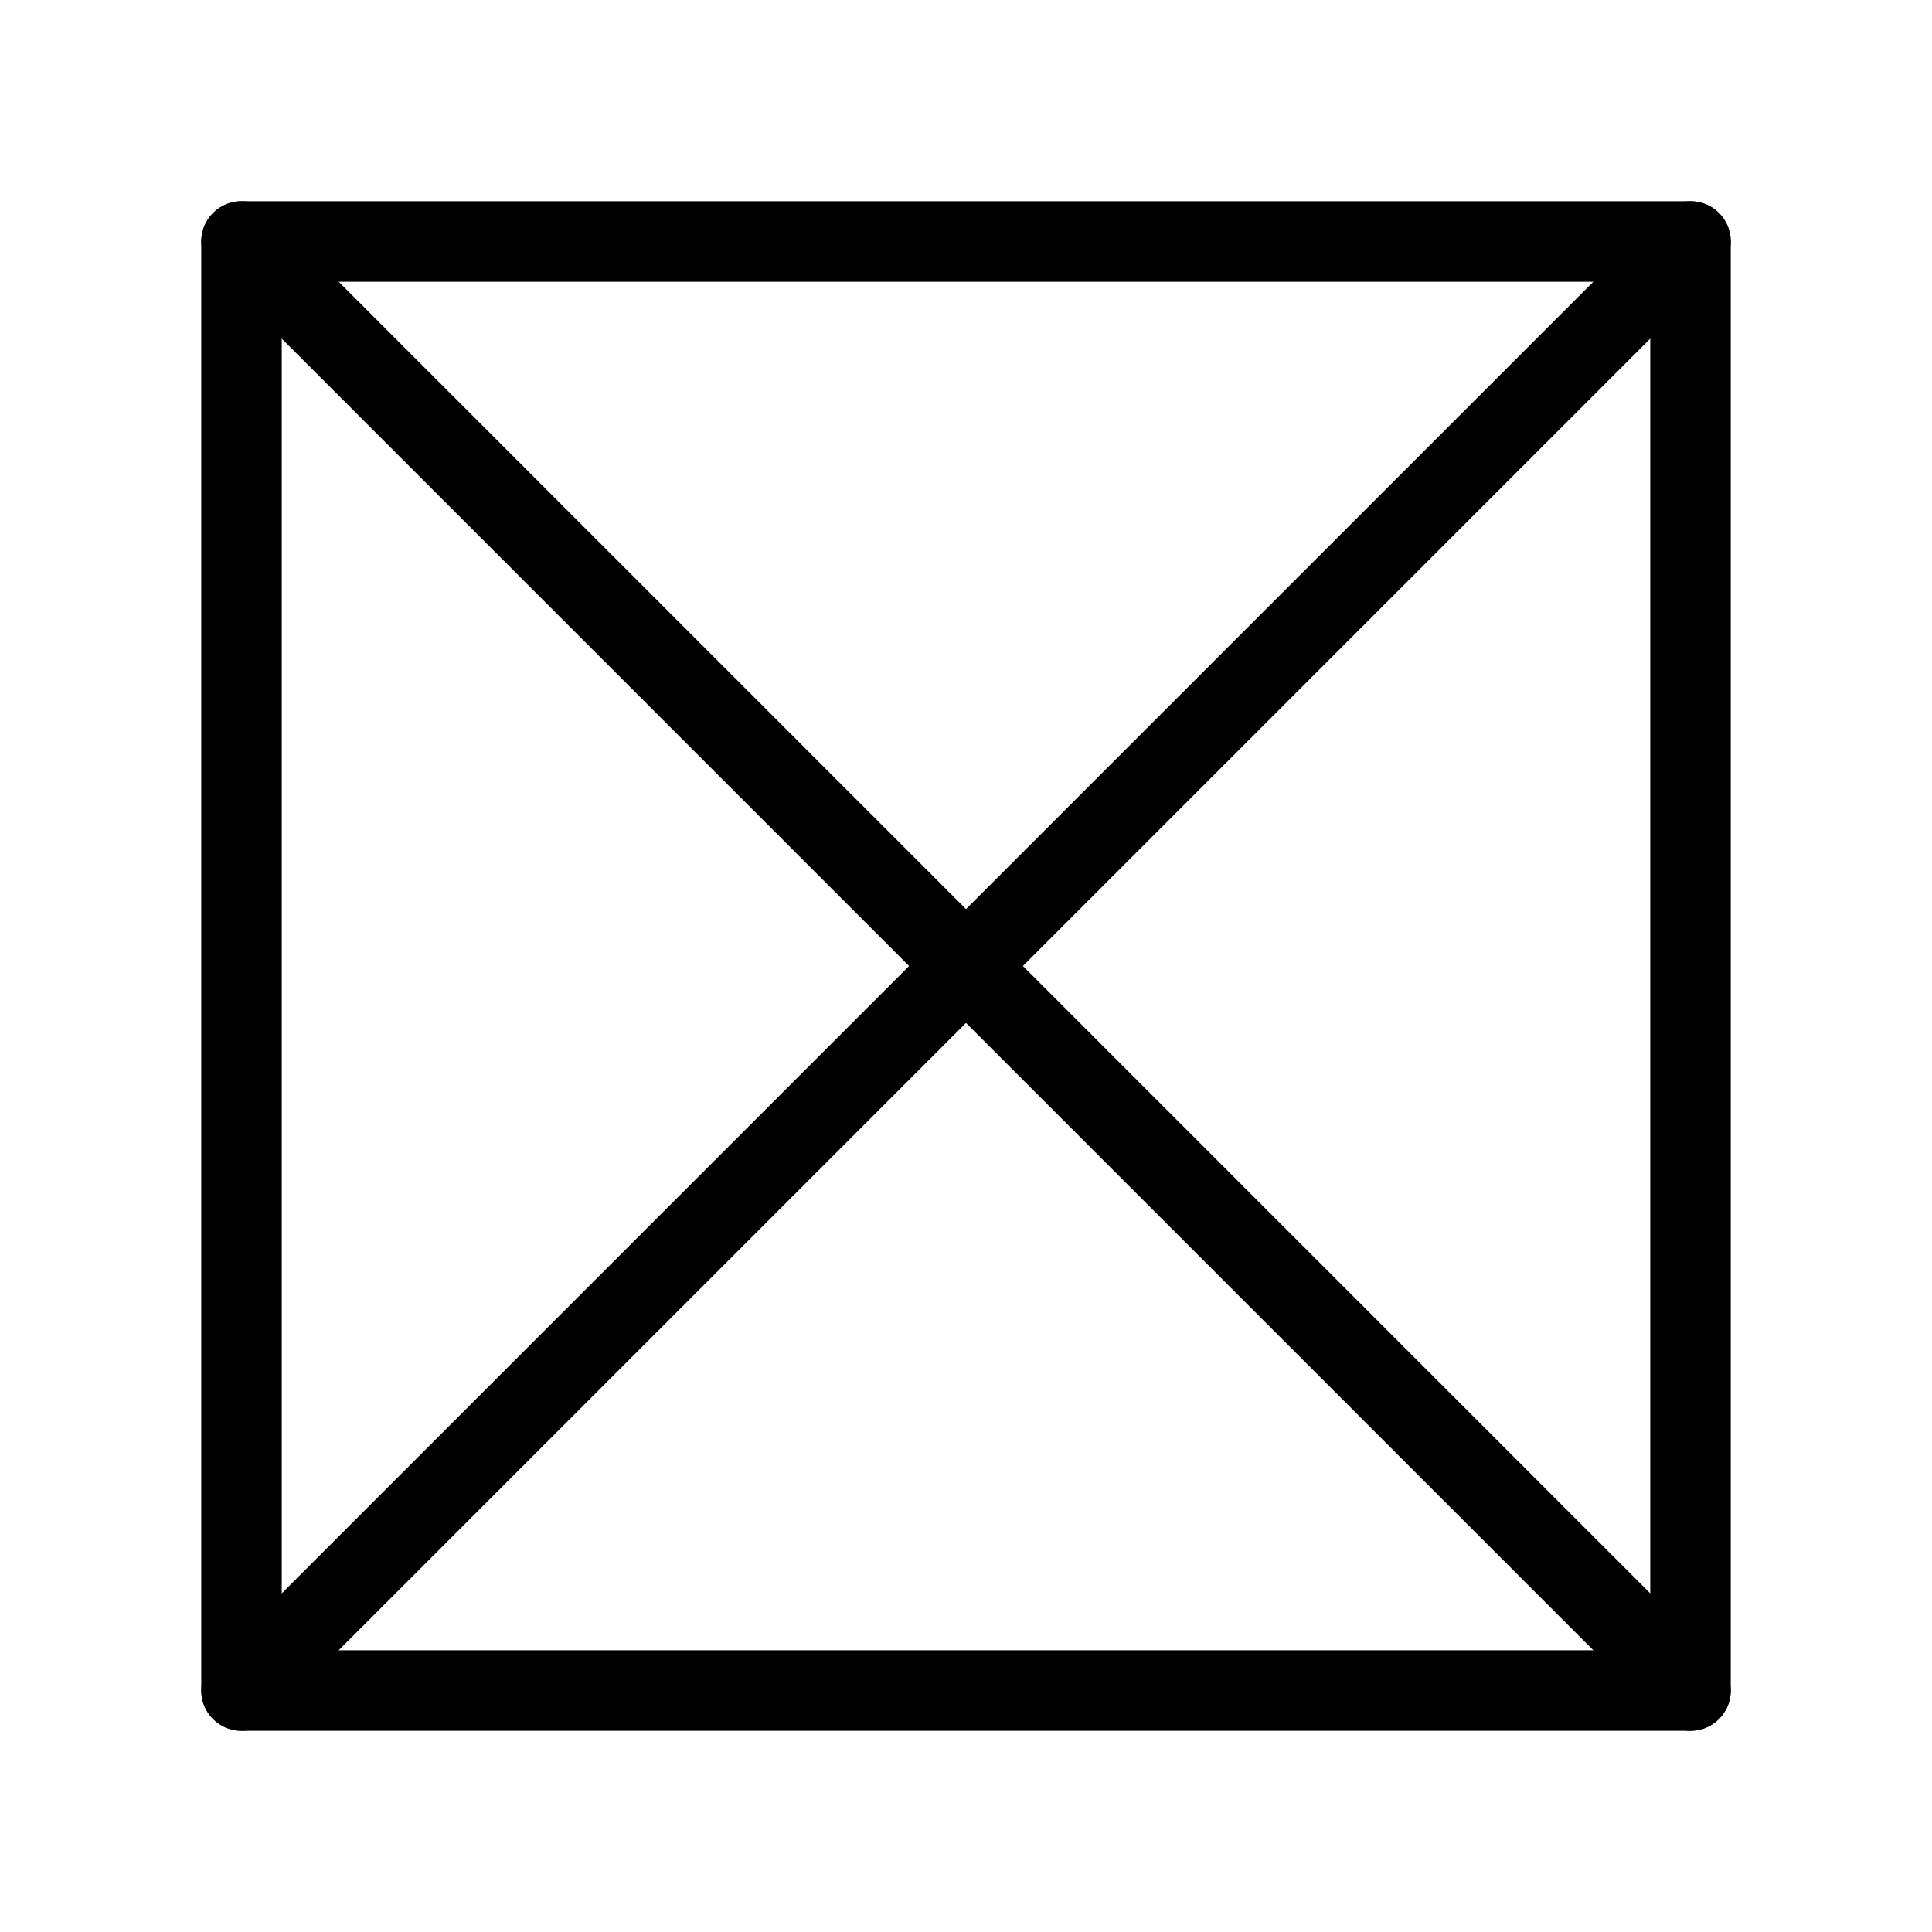
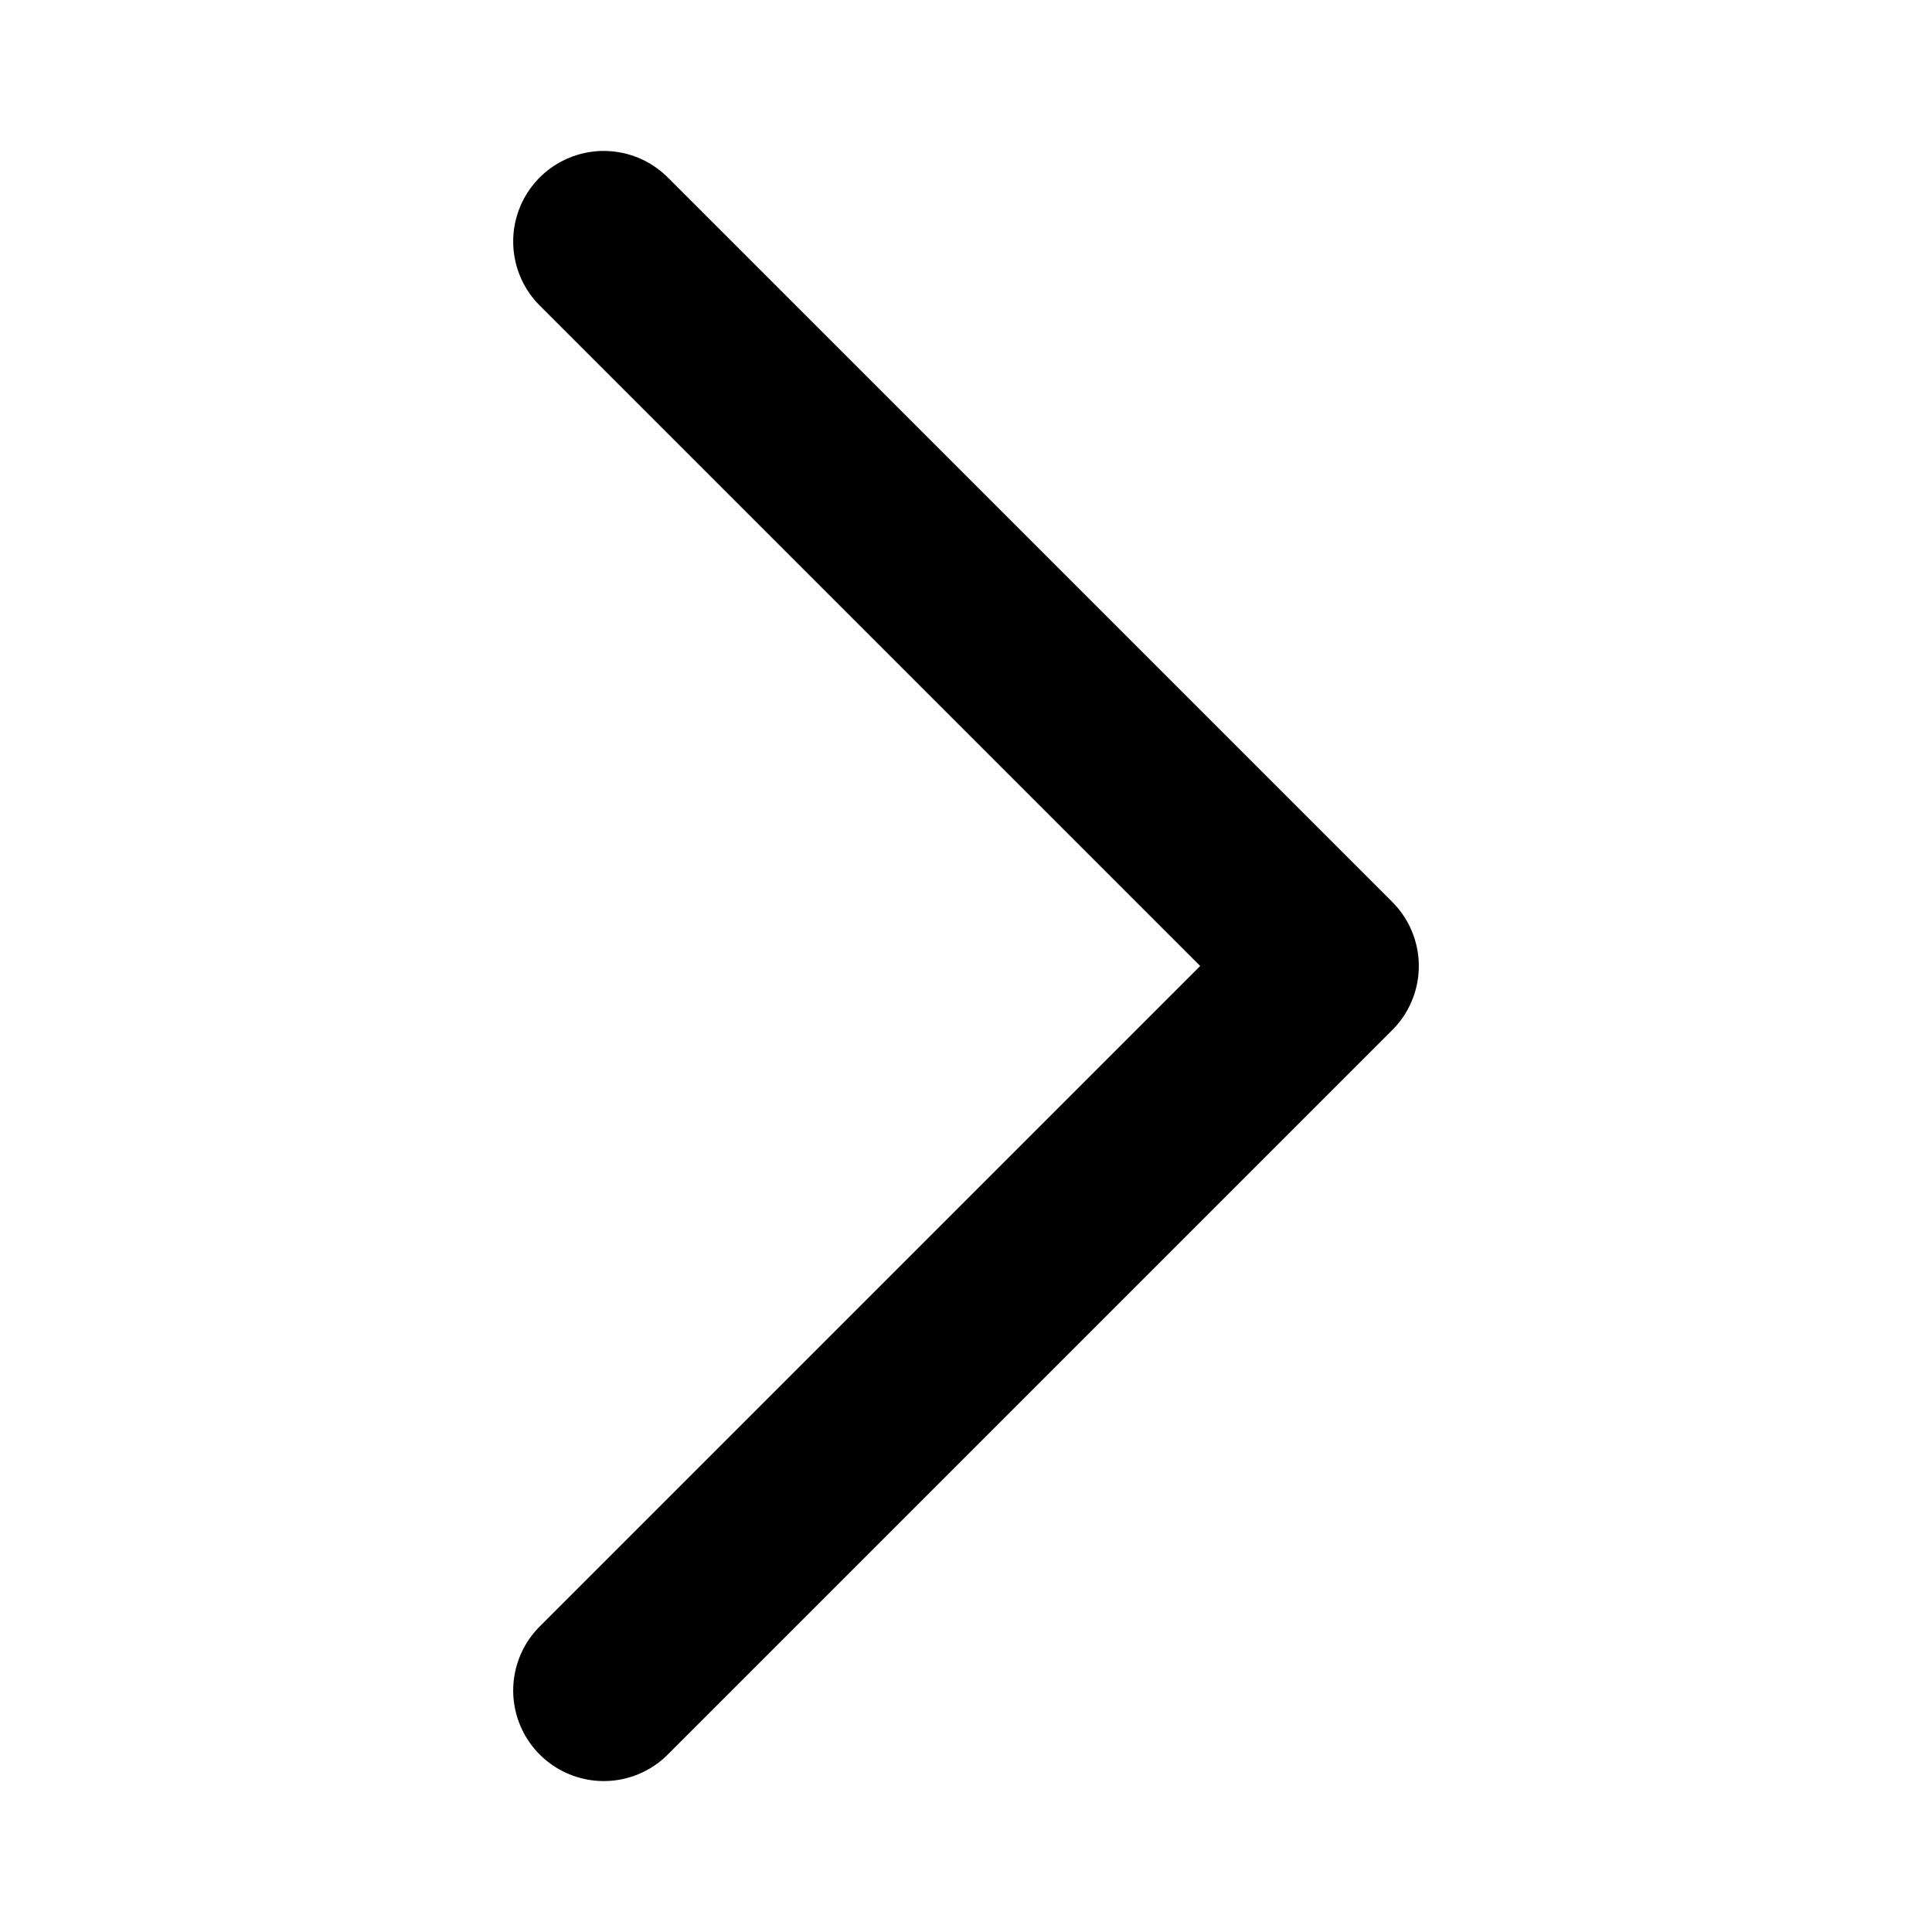
- <svg xmlns="http://www.w3.org/2000/svg" role="img" viewBox="0 0 24 24" stroke="#000" stroke-width="1" stroke-linecap="round" stroke-linejoin="round" fill="none" color="#000">
-   <rect width="18" height="18" x="3" y="3" />
-   <path stroke-linecap="round" d="M21 21L3 3 21 21zM21 3L3 21 21 3z" />
+ <svg xmlns="http://www.w3.org/2000/svg" width="16" height="16" viewBox="0 0 16 16" fill="none">
+   <path d="M5 2L11 8L5 14" stroke="black" stroke-width="1.5" stroke-linecap="round" stroke-linejoin="round" />
</svg>
